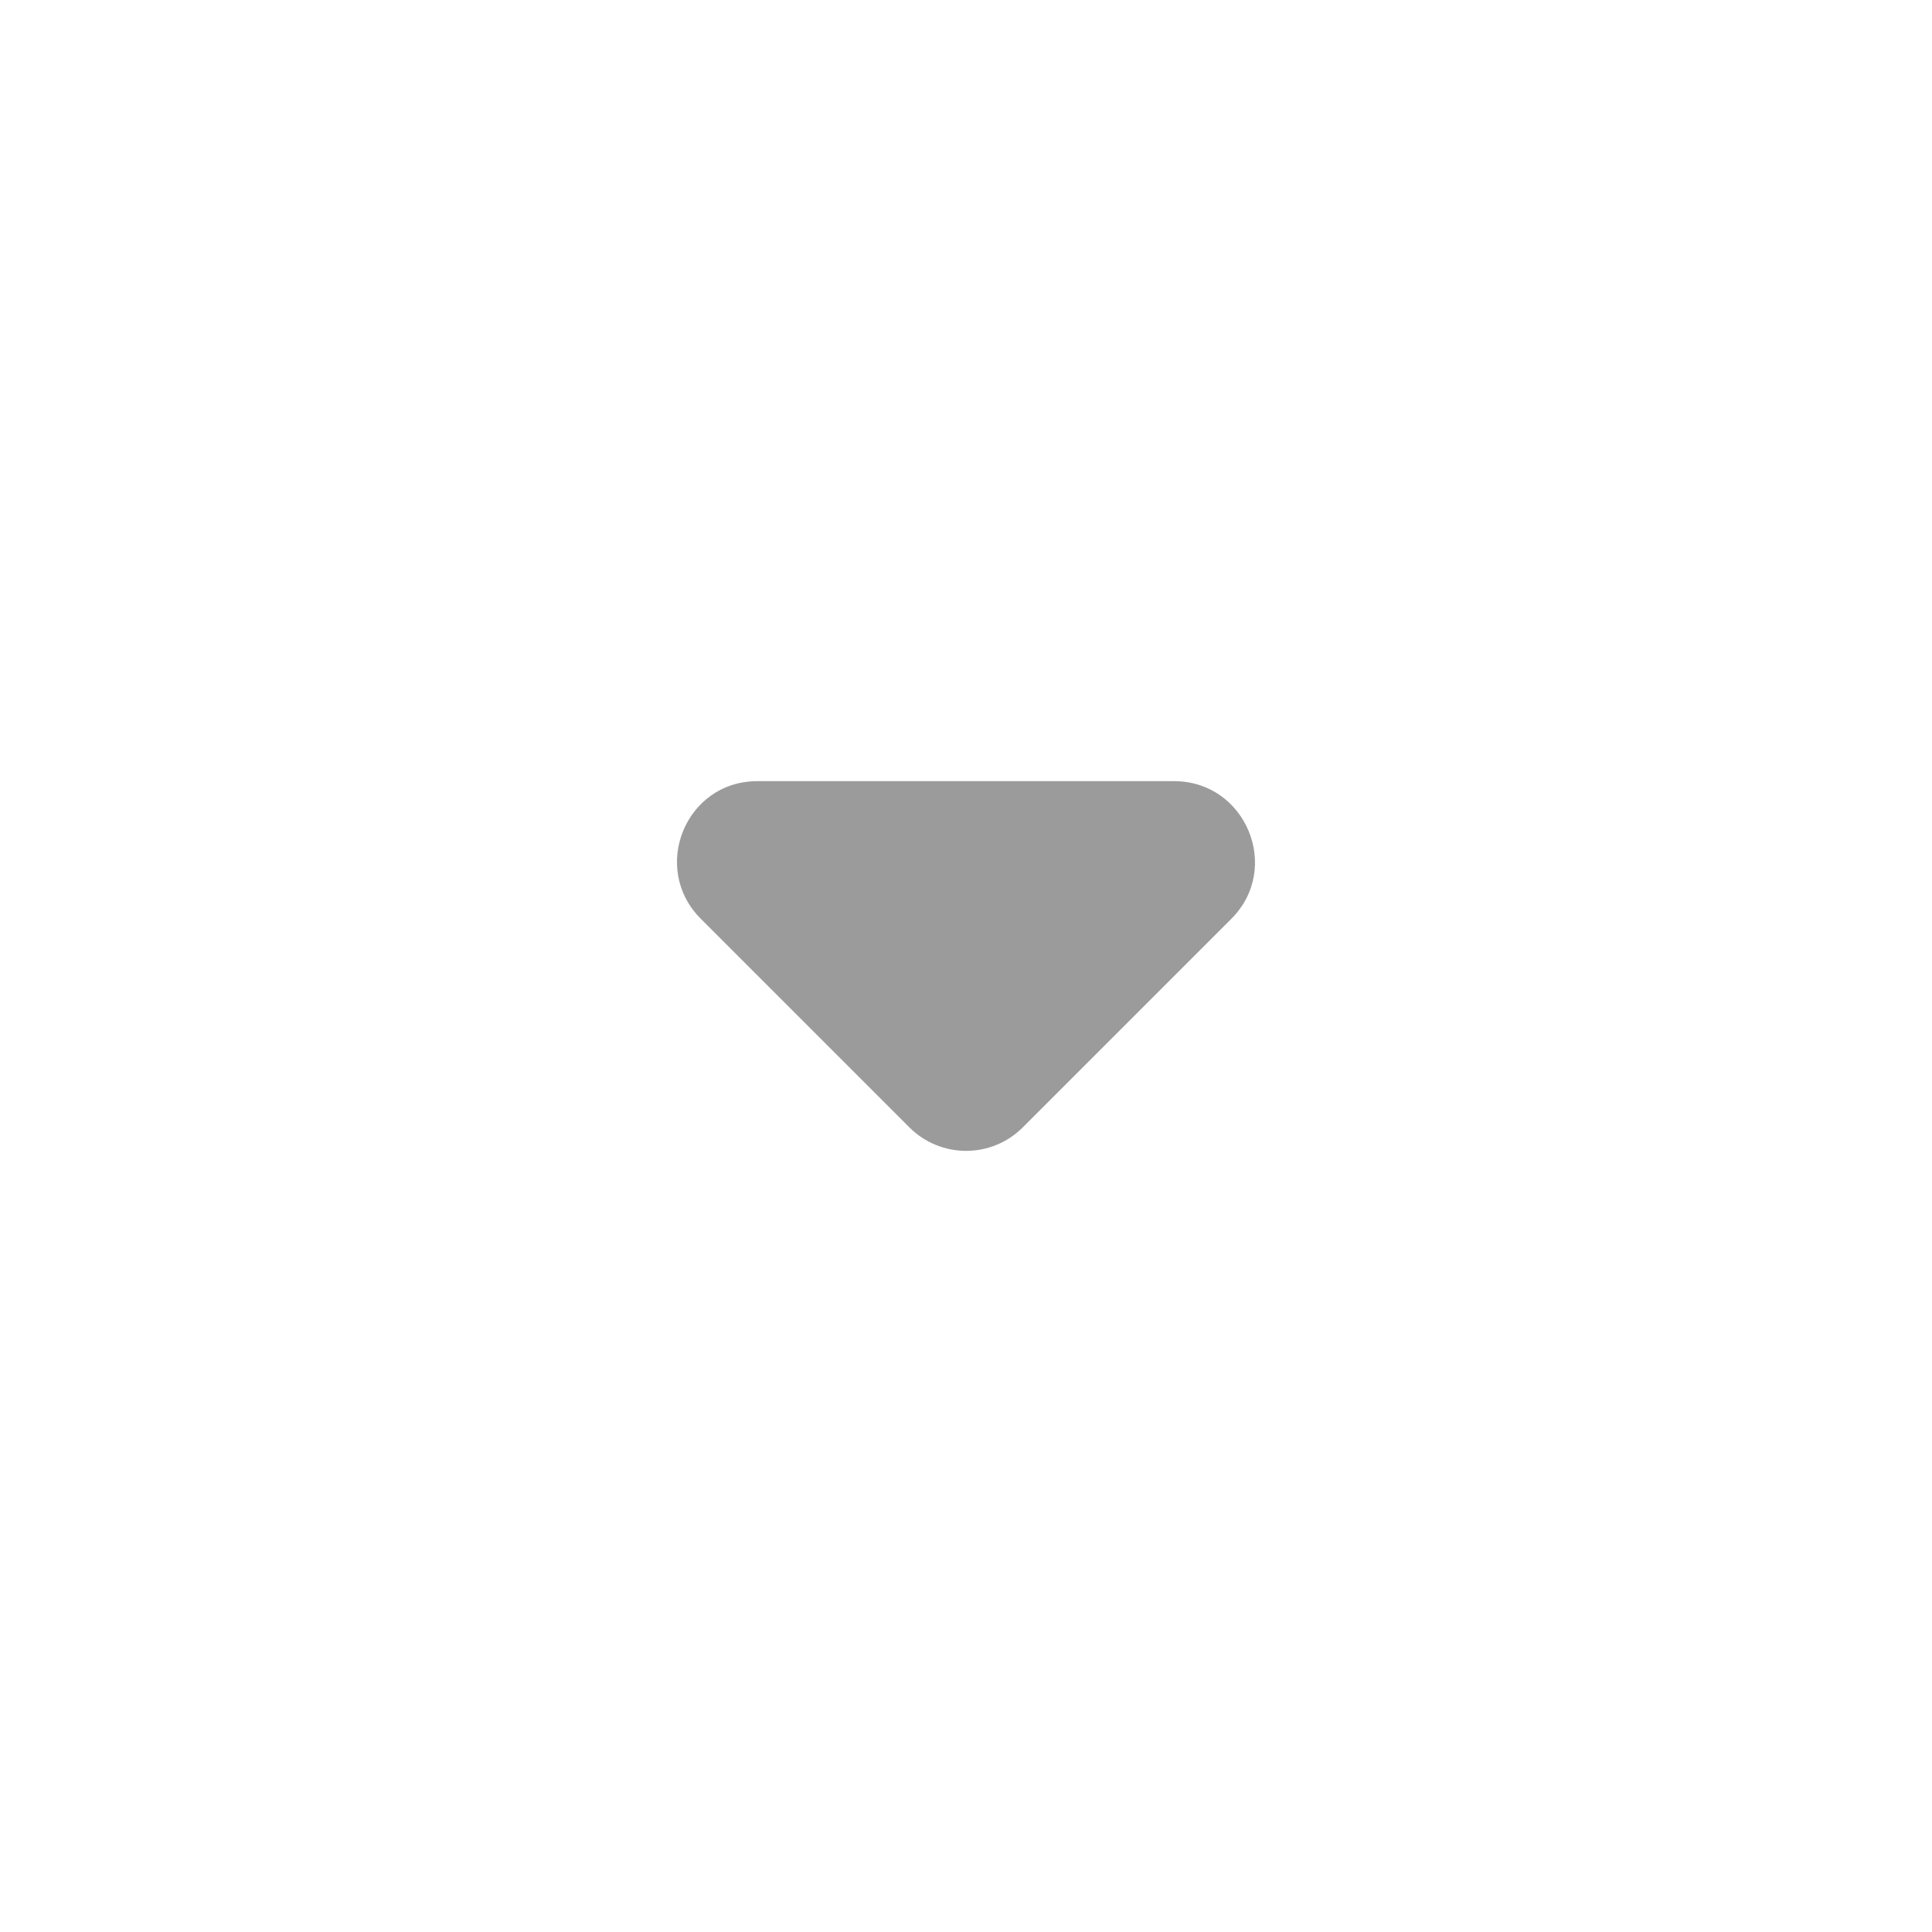
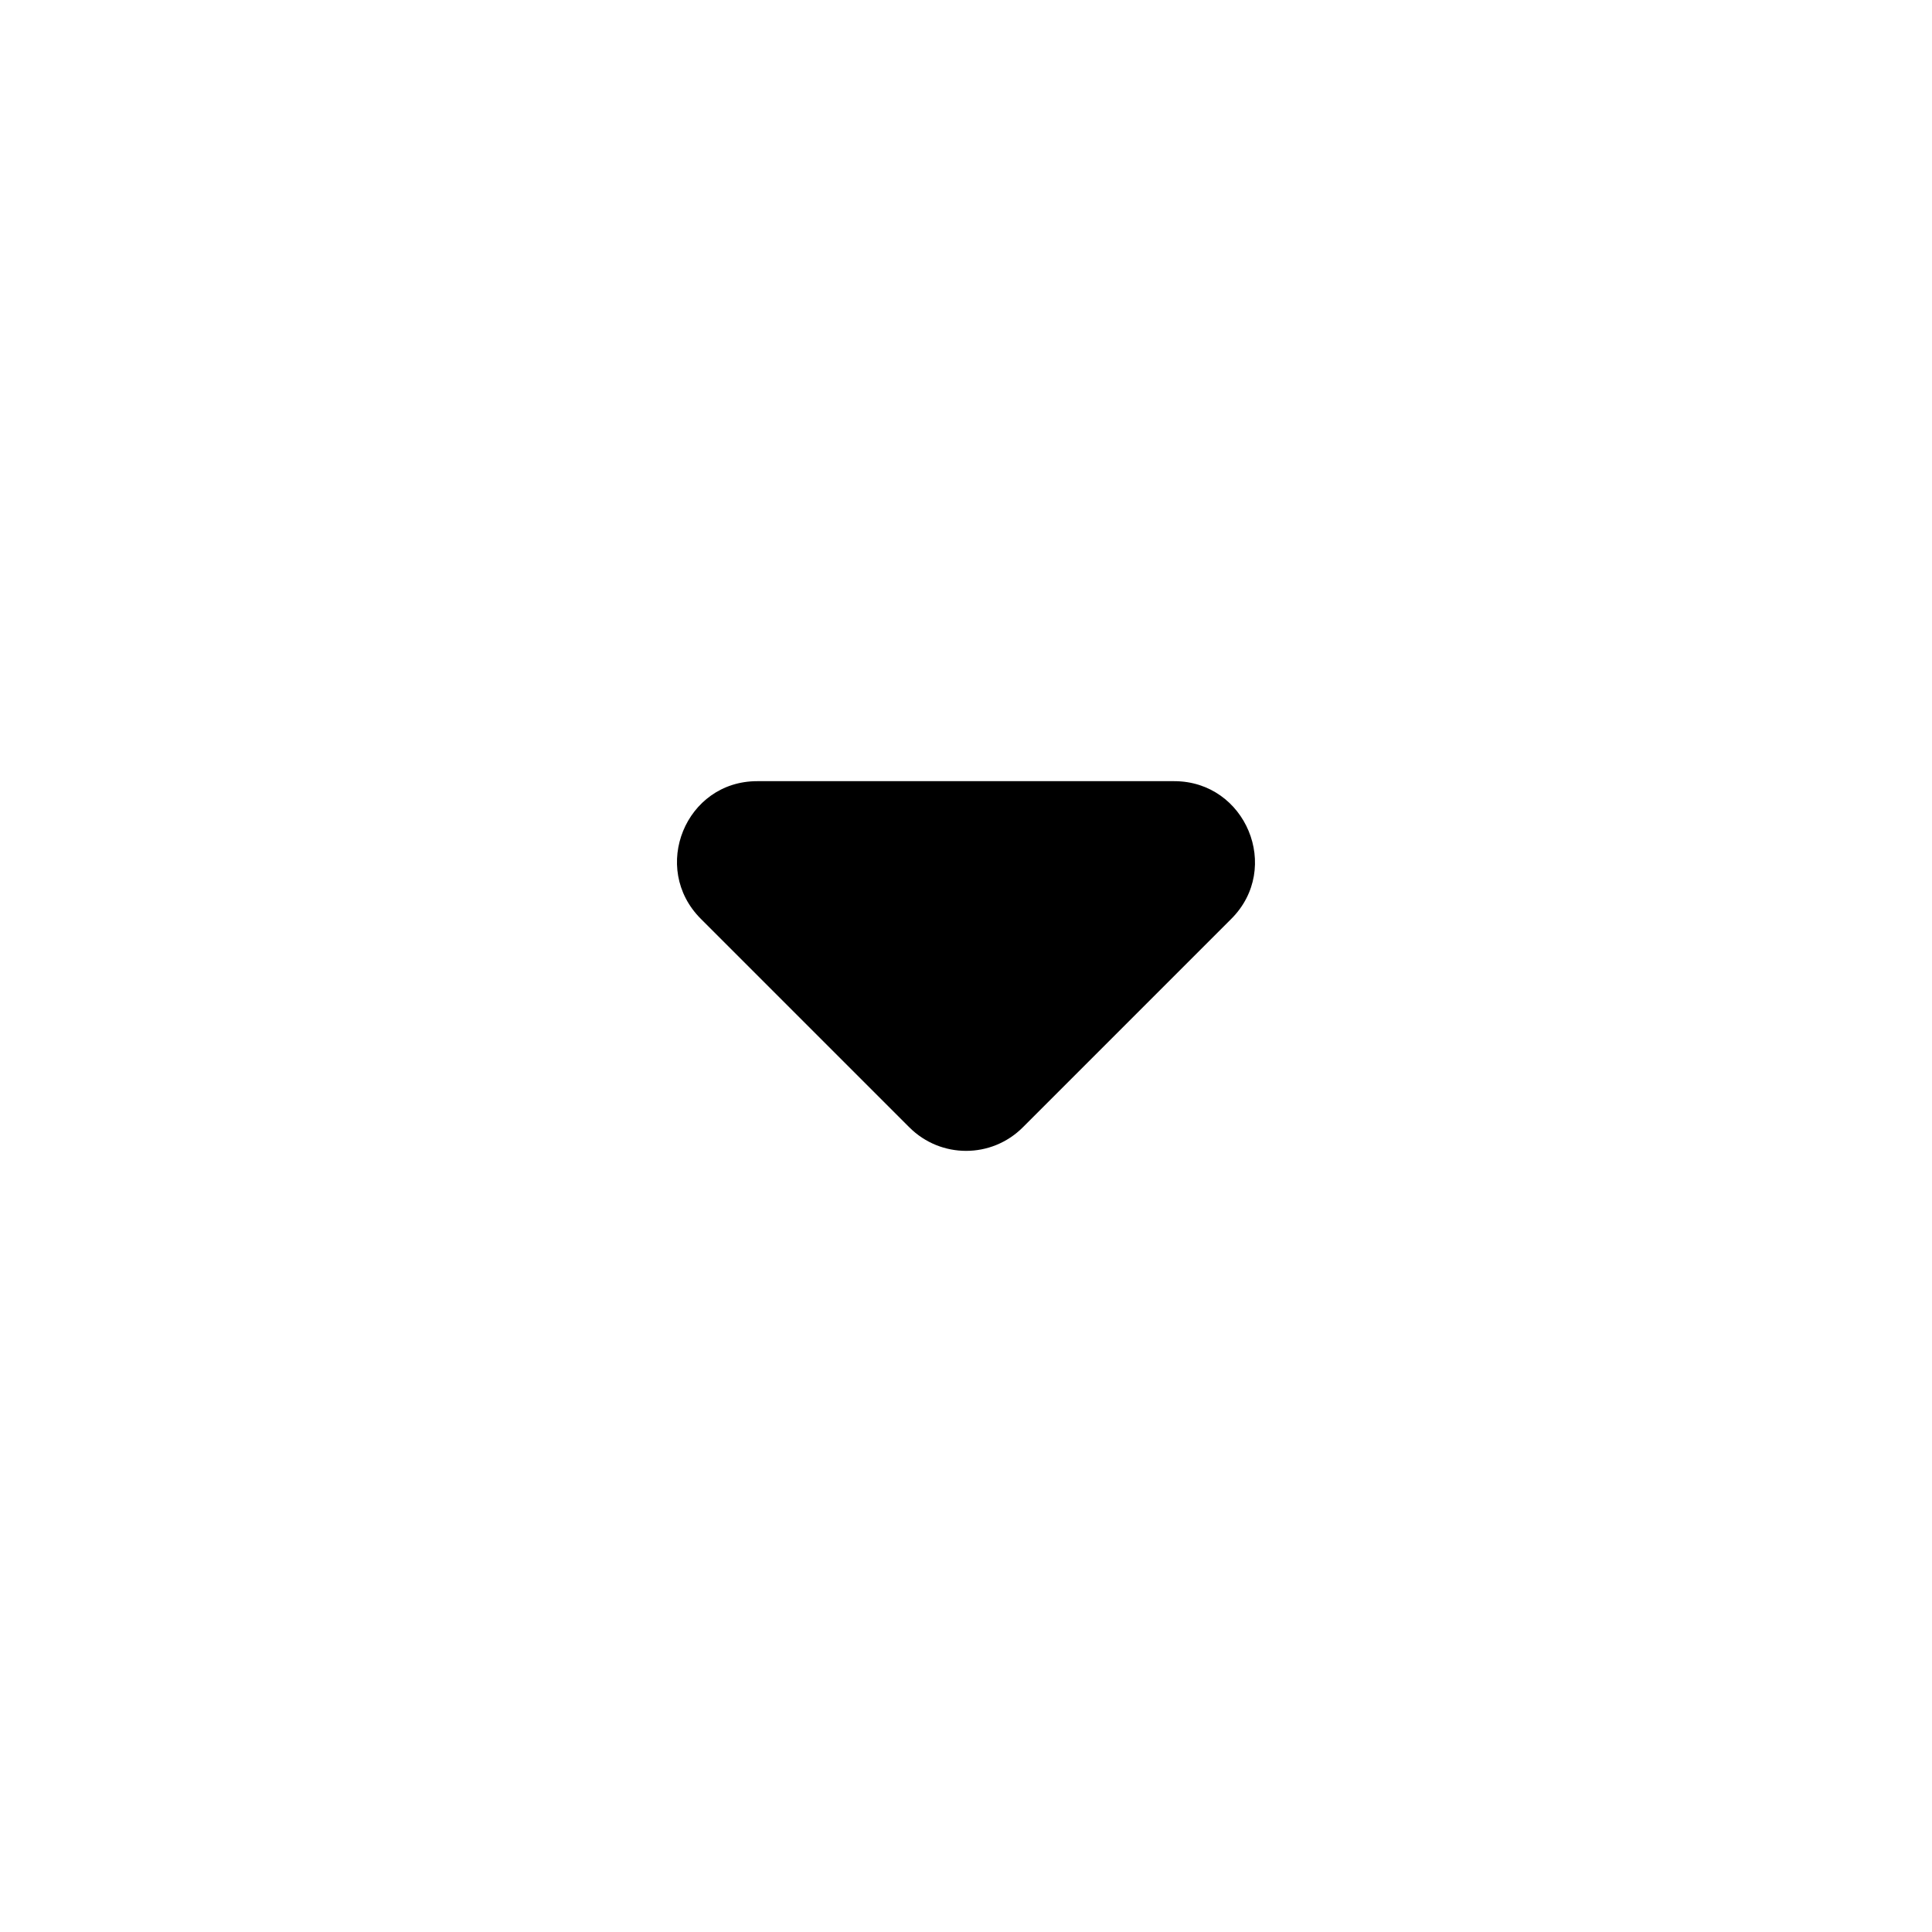
- <svg xmlns="http://www.w3.org/2000/svg" xmlns:xlink="http://www.w3.org/1999/xlink" fill="#9B9B9B" width="24" height="24" viewBox="0 0 24 24">
+ <svg xmlns="http://www.w3.org/2000/svg" xmlns:xlink="http://www.w3.org/1999/xlink" fill="currentColor" width="24" height="24" viewBox="0 0 24 24">
  <defs>
    <path id="dropdown" d="M8.706 11.414l2.59 2.59c.39.39 1.02.39 1.41 0l2.59-2.59c.63-.63.18-1.71-.71-1.71h-5.18c-.89 0-1.33 1.08-.7 1.71z" />
  </defs>
  <use fill="inherit" fill-rule="evenodd" xlink:href="#dropdown" />
</svg>
